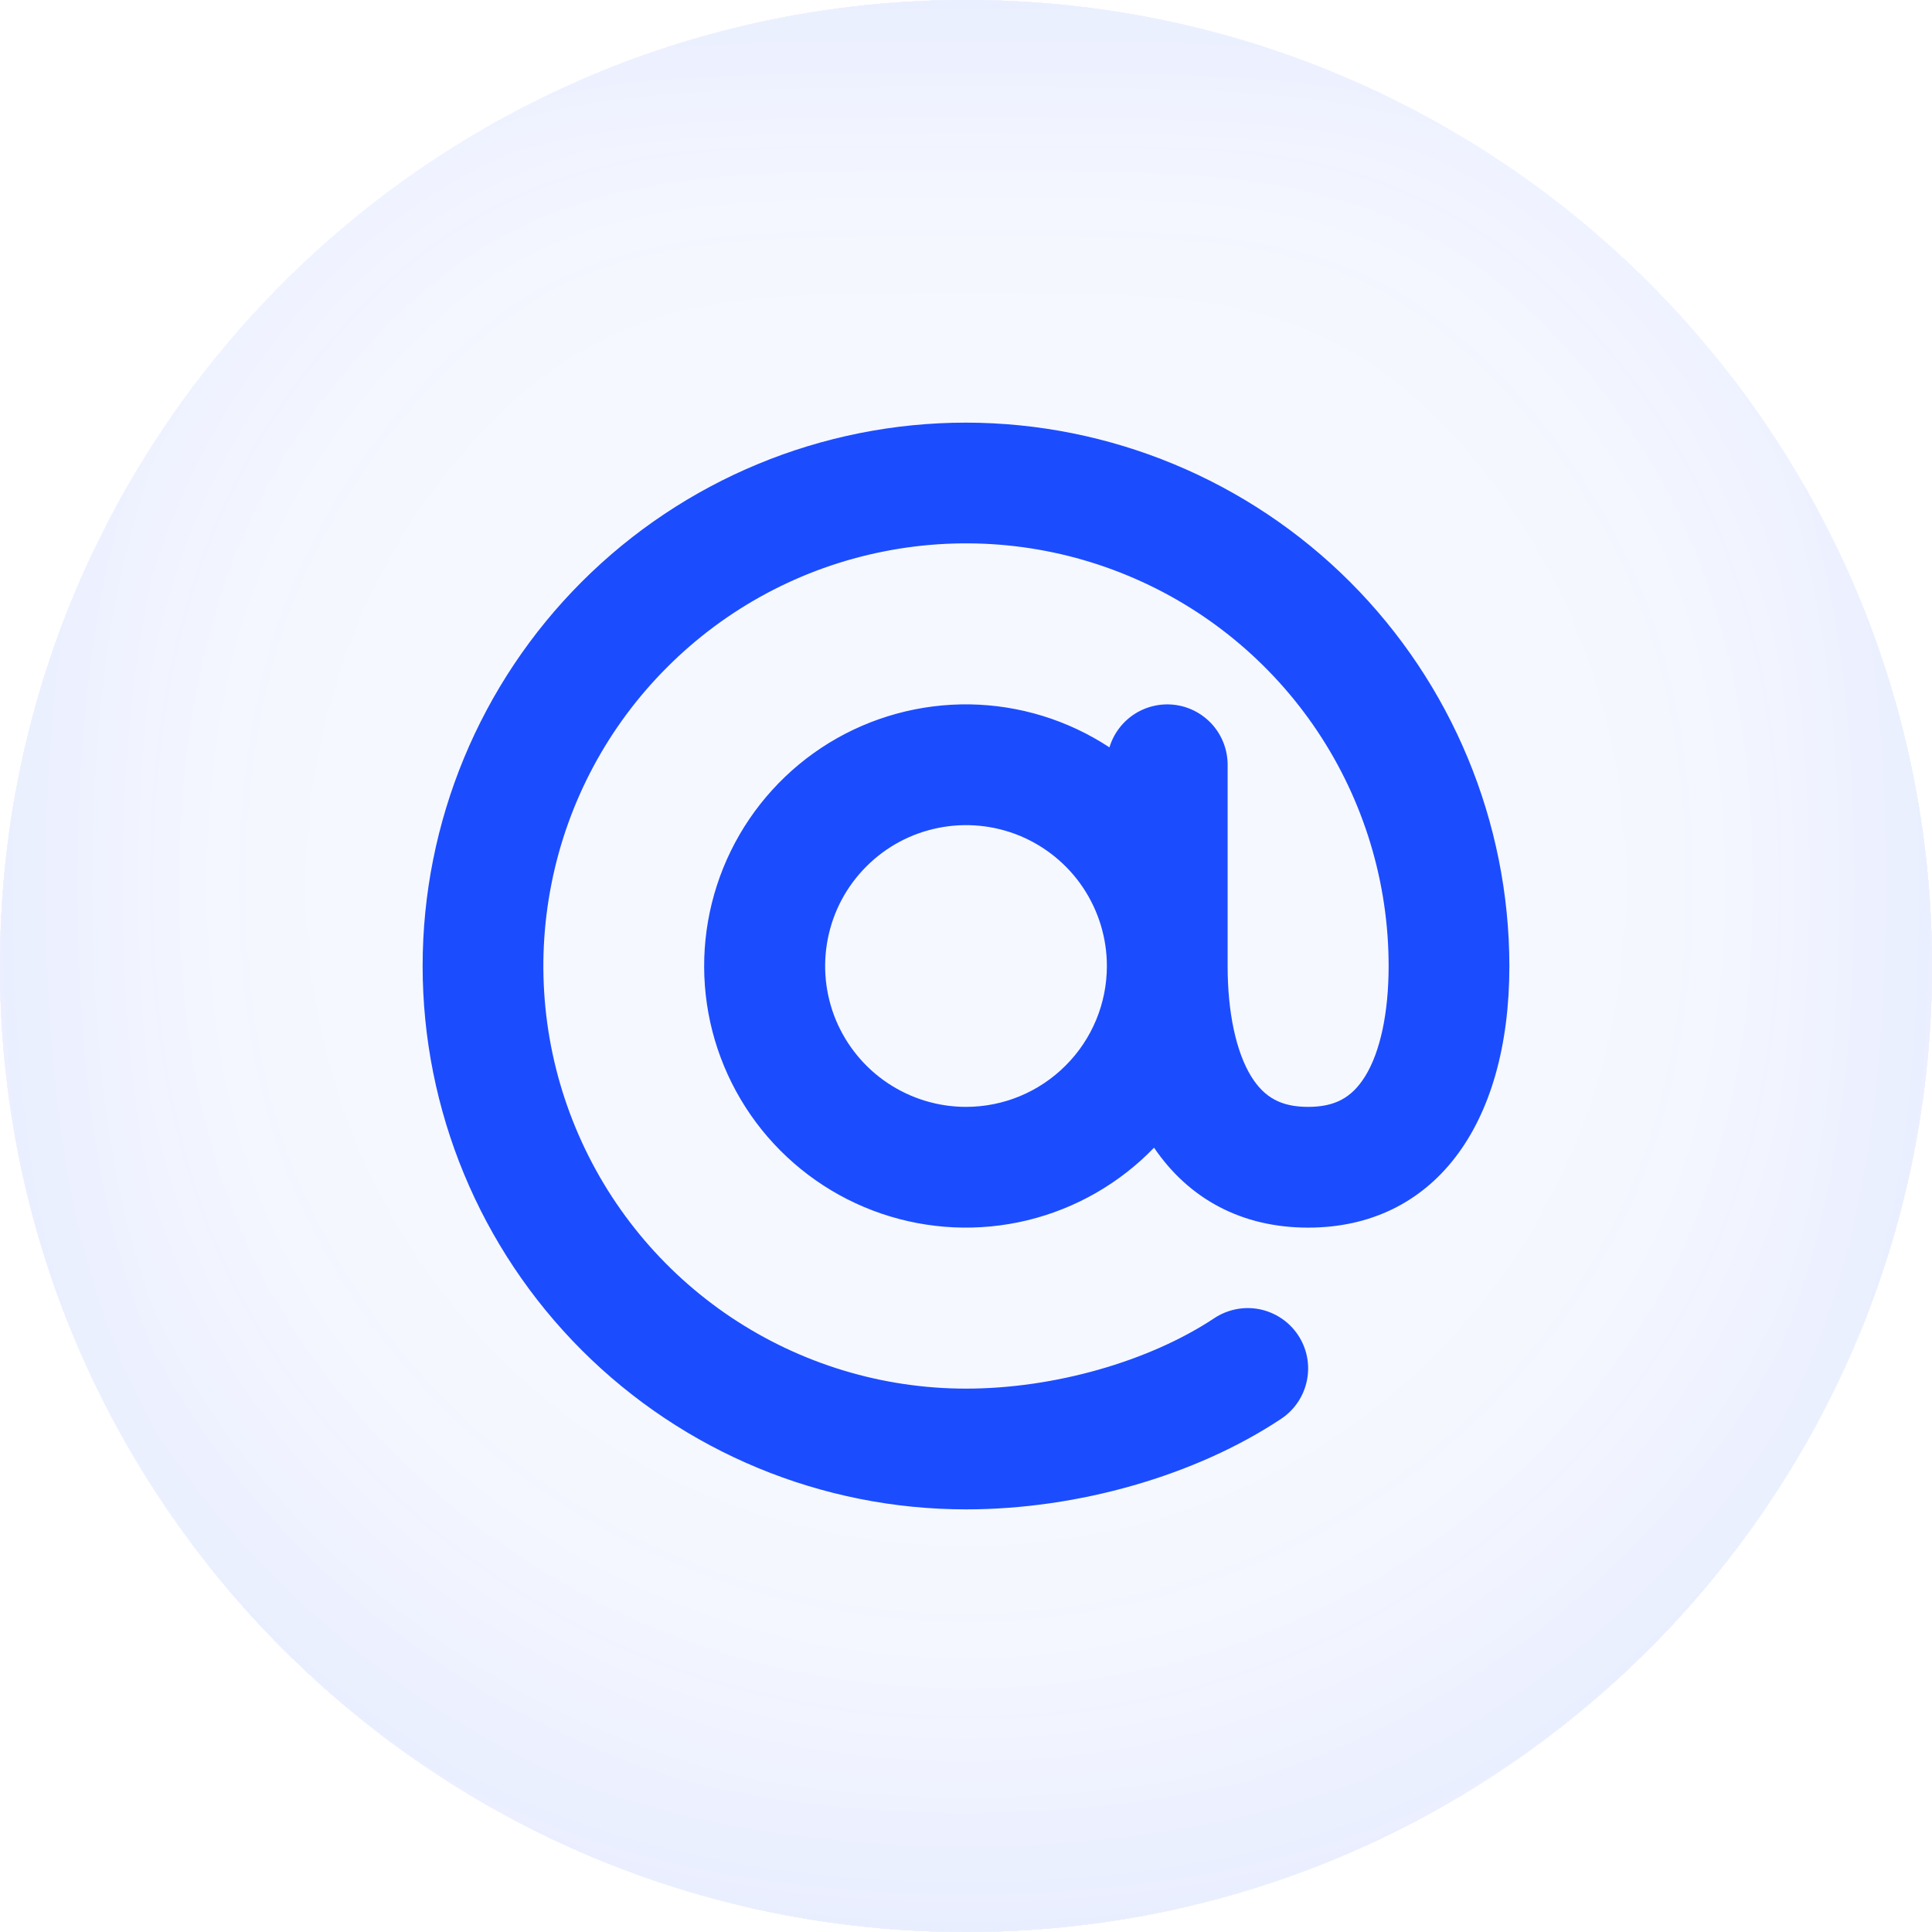
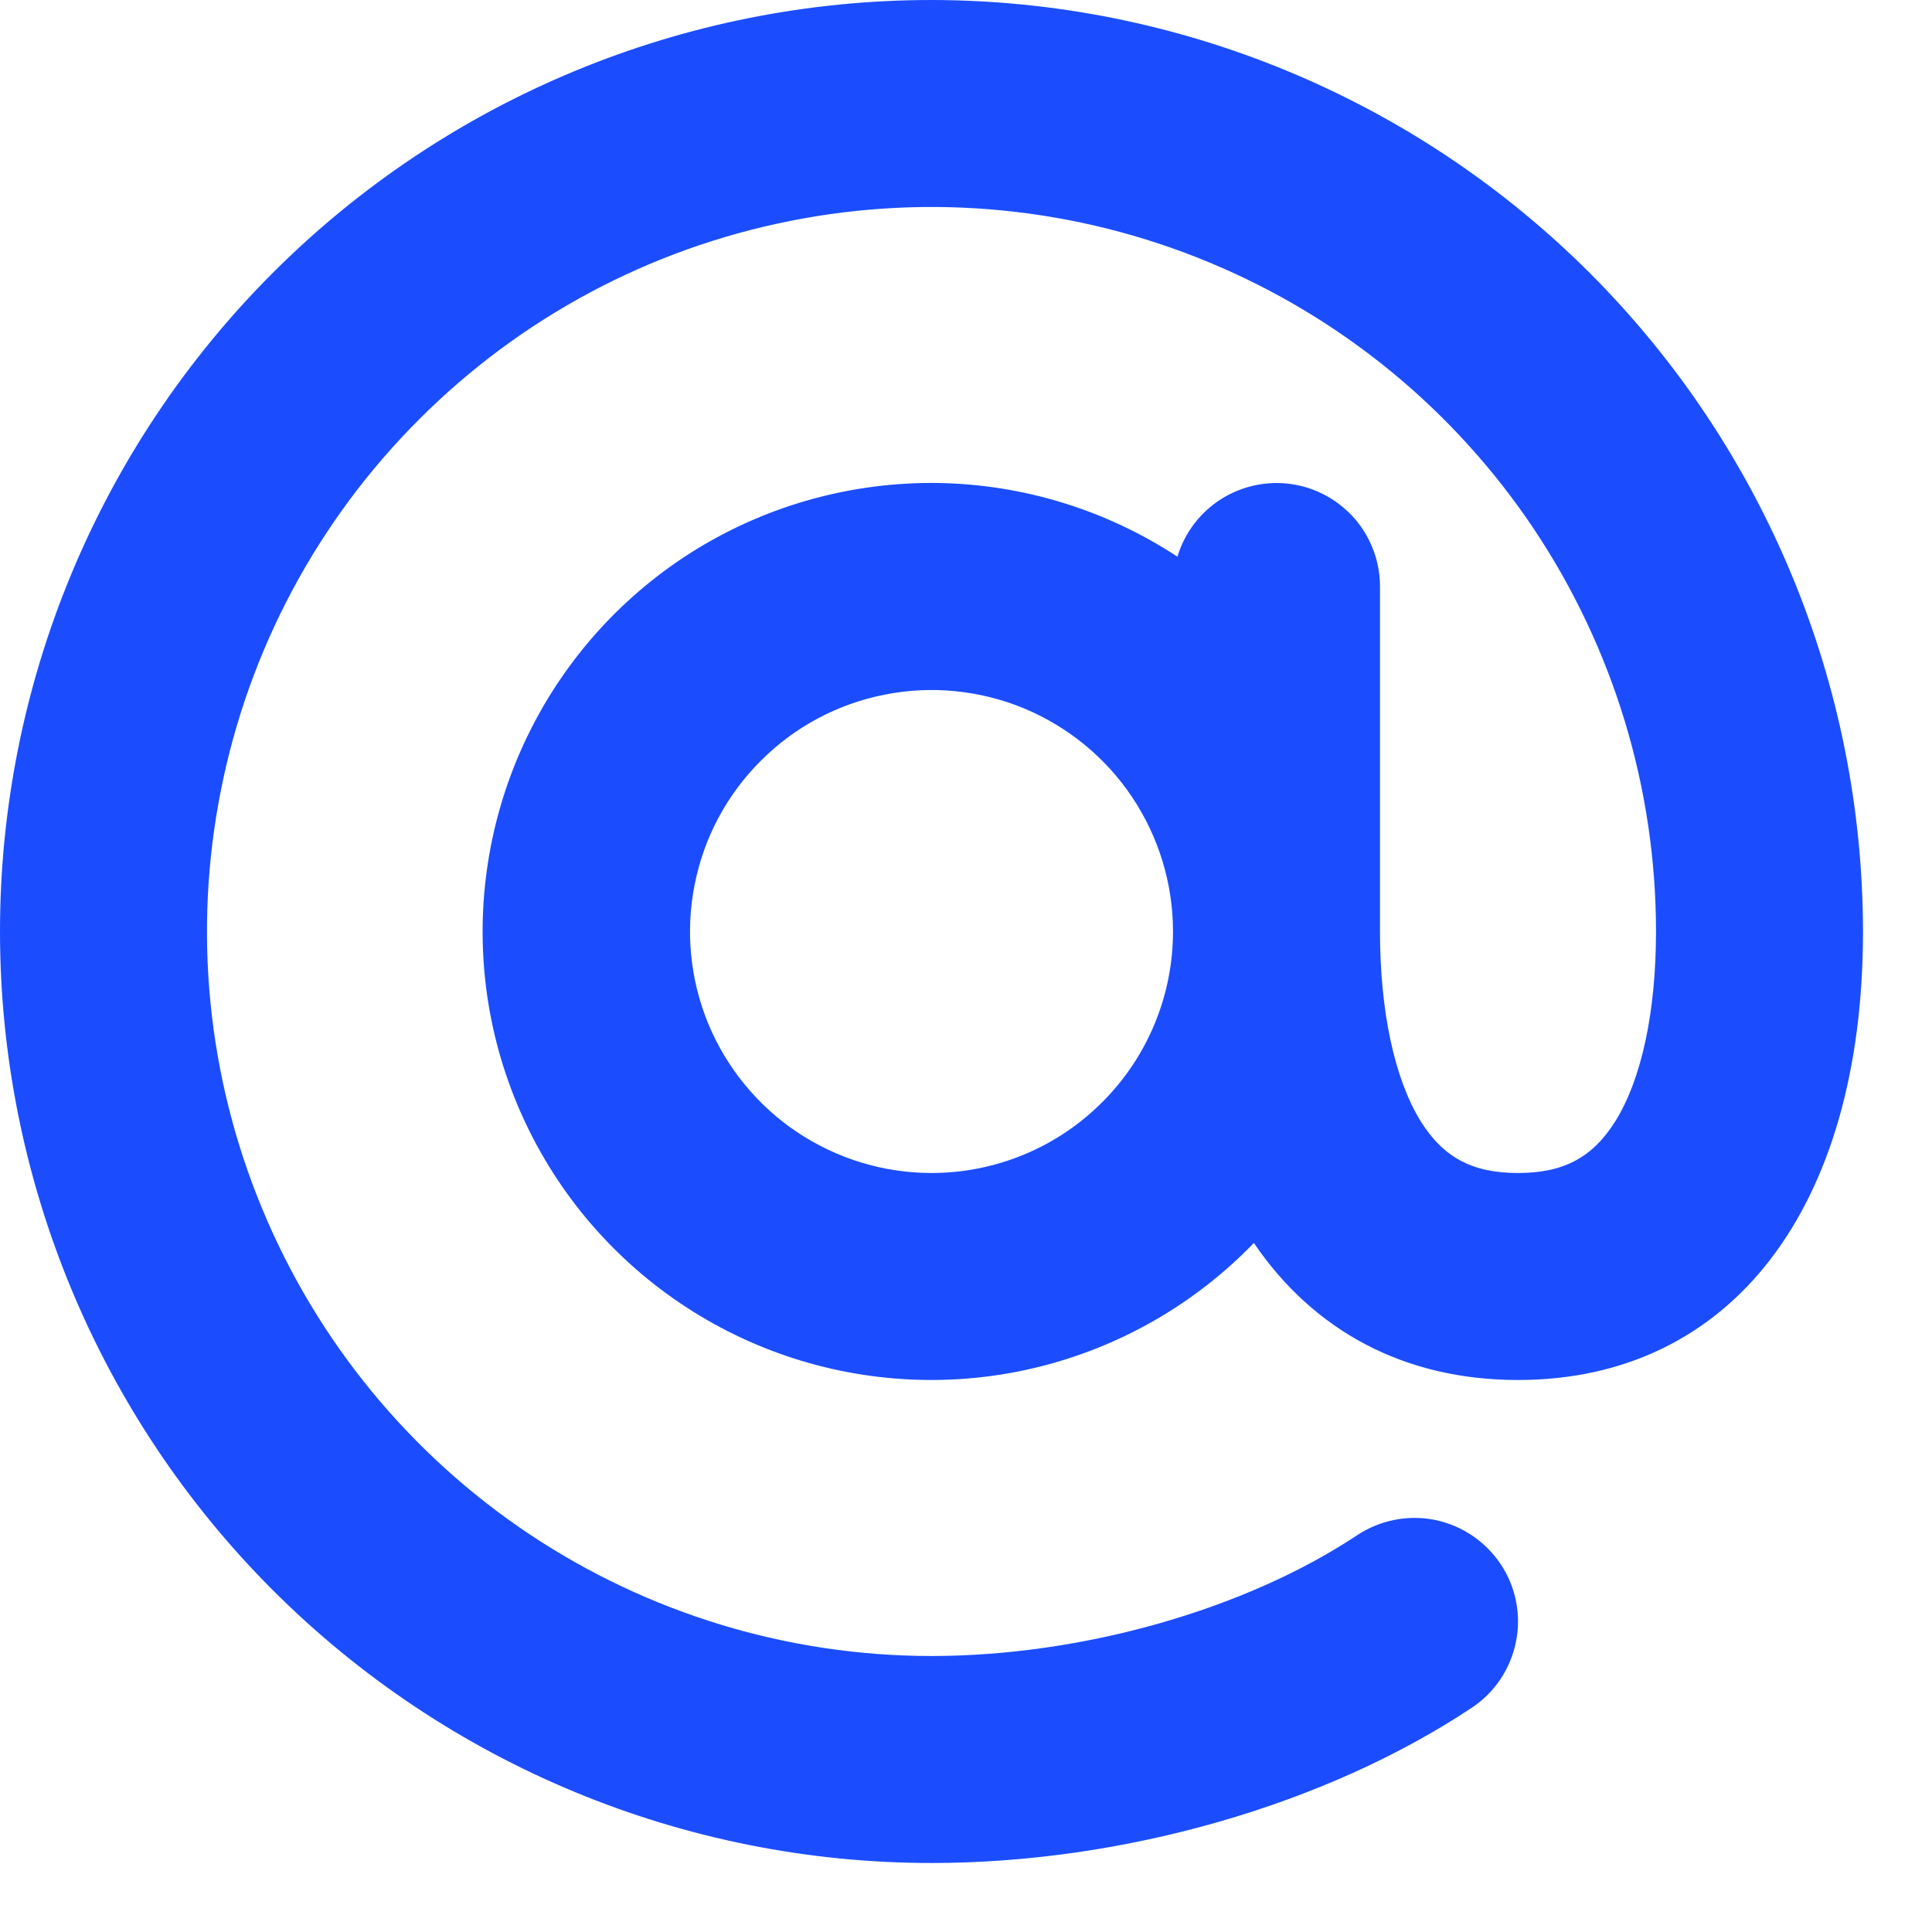
- <svg xmlns="http://www.w3.org/2000/svg" width="24" height="24" viewBox="0 0 24 24" fill="none">
-   <g filter="url(#filter0_i_16220_49731)">
-     <path d="M0 12C0 5.373 5.373 0 12 0C18.627 0 24 5.373 24 12C24 18.627 18.627 24 12 24C5.373 24 0 18.627 0 12Z" fill="#1B4DFF" fill-opacity="0.04" />
-     <path d="M12 5.25C10.21 5.25 8.493 5.961 7.227 7.227C5.961 8.493 5.25 10.21 5.25 12C5.25 13.79 5.961 15.507 7.227 16.773C8.493 18.039 10.21 18.75 12 18.75C13.392 18.75 14.856 18.329 15.915 17.625C16.081 17.515 16.196 17.343 16.235 17.148C16.275 16.953 16.235 16.75 16.125 16.585C16.015 16.419 15.843 16.304 15.648 16.264C15.453 16.225 15.25 16.265 15.084 16.375C14.272 16.914 13.091 17.25 12 17.25C10.962 17.25 9.947 16.942 9.083 16.365C8.22 15.788 7.547 14.968 7.15 14.009C6.752 13.05 6.648 11.994 6.851 10.976C7.053 9.957 7.553 9.022 8.288 8.288C9.022 7.553 9.957 7.053 10.976 6.851C11.994 6.648 13.05 6.752 14.009 7.15C14.968 7.547 15.788 8.22 16.365 9.083C16.942 9.947 17.25 10.962 17.25 12C17.25 12.581 17.146 13.068 16.957 13.372C16.792 13.637 16.582 13.75 16.25 13.75C15.918 13.75 15.708 13.637 15.543 13.372C15.356 13.068 15.25 12.581 15.25 12V9.5C15.25 9.32 15.185 9.146 15.068 9.01C14.95 8.874 14.787 8.784 14.609 8.758C14.431 8.732 14.25 8.771 14.098 8.867C13.946 8.964 13.834 9.111 13.782 9.284C13.266 8.945 12.665 8.76 12.048 8.75C11.431 8.741 10.824 8.907 10.298 9.229C9.772 9.552 9.349 10.018 9.078 10.572C8.807 11.126 8.699 11.746 8.767 12.36C8.835 12.973 9.077 13.554 9.463 14.035C9.85 14.516 10.365 14.877 10.949 15.076C11.533 15.275 12.162 15.304 12.761 15.159C13.361 15.014 13.907 14.701 14.336 14.257C14.769 14.894 15.426 15.25 16.25 15.25C17.792 15.25 18.75 14.005 18.75 12C18.748 10.21 18.036 8.495 16.771 7.229C15.505 5.964 13.79 5.252 12 5.25ZM12 13.75C11.654 13.75 11.316 13.647 11.028 13.455C10.74 13.263 10.516 12.989 10.383 12.67C10.251 12.35 10.216 11.998 10.284 11.659C10.351 11.319 10.518 11.007 10.763 10.763C11.007 10.518 11.319 10.351 11.659 10.284C11.998 10.216 12.35 10.251 12.67 10.383C12.989 10.516 13.263 10.74 13.455 11.028C13.647 11.316 13.75 11.654 13.75 12C13.75 12.464 13.566 12.909 13.237 13.237C12.909 13.566 12.464 13.75 12 13.75Z" fill="#1B4DFF" />
-   </g>
-   <defs>
-     <filter id="filter0_i_16220_49731" x="0" y="-1" width="24" height="25" filterUnits="userSpaceOnUse" color-interpolation-filters="sRGB">
-       <feFlood flood-opacity="0" result="BackgroundImageFix" />
-       <feBlend mode="normal" in="SourceGraphic" in2="BackgroundImageFix" result="shape" />
-       <feColorMatrix in="SourceAlpha" type="matrix" values="0 0 0 0 0 0 0 0 0 0 0 0 0 0 0 0 0 0 127 0" result="hardAlpha" />
-       <feOffset dy="-1" />
-       <feGaussianBlur stdDeviation="2" />
-       <feComposite in2="hardAlpha" operator="arithmetic" k2="-1" k3="1" />
-       <feColorMatrix type="matrix" values="0 0 0 0 0.106 0 0 0 0 0.302 0 0 0 0 1 0 0 0 0.08 0" />
-       <feBlend mode="normal" in2="shape" result="effect1_innerShadow_16220_49731" />
-     </filter>
-   </defs>
+ <svg xmlns="http://www.w3.org/2000/svg" width="14" height="14" viewBox="0 0 14 14" fill="none">
+   <path d="M6.75 0C4.96 0 3.243 0.711 1.977 1.977C0.711 3.243 0 4.96 0 6.75C0 8.54 0.711 10.257 1.977 11.523C3.243 12.789 4.96 13.5 6.75 13.5C8.142 13.5 9.606 13.079 10.665 12.375C10.831 12.265 10.946 12.093 10.985 11.898C11.025 11.703 10.985 11.5 10.875 11.335C10.764 11.169 10.593 11.054 10.398 11.014C10.203 10.975 10 11.015 9.834 11.125C9.022 11.664 7.841 12 6.75 12C5.712 12 4.697 11.692 3.833 11.115C2.97 10.538 2.297 9.718 1.9 8.759C1.502 7.8 1.398 6.744 1.601 5.726C1.803 4.707 2.303 3.772 3.038 3.038C3.772 2.303 4.707 1.803 5.726 1.601C6.744 1.398 7.8 1.502 8.759 1.9C9.718 2.297 10.538 2.97 11.115 3.833C11.692 4.697 12 5.712 12 6.75C12 7.331 11.896 7.817 11.707 8.122C11.542 8.387 11.332 8.5 11 8.5C10.668 8.5 10.458 8.387 10.293 8.122C10.106 7.817 10 7.331 10 6.75V4.25C10 4.07 9.935 3.896 9.818 3.76C9.7 3.624 9.537 3.534 9.359 3.508C9.181 3.482 9 3.521 8.848 3.617C8.696 3.714 8.584 3.861 8.532 4.034C8.016 3.695 7.415 3.51 6.798 3.5C6.181 3.491 5.574 3.657 5.048 3.979C4.522 4.302 4.099 4.768 3.828 5.322C3.557 5.876 3.449 6.496 3.517 7.11C3.585 7.723 3.827 8.304 4.213 8.785C4.6 9.266 5.115 9.627 5.699 9.826C6.283 10.025 6.912 10.054 7.511 9.909C8.111 9.764 8.657 9.451 9.086 9.007C9.519 9.644 10.176 10 11 10C12.542 10 13.5 8.755 13.5 6.75C13.498 4.96 12.786 3.245 11.521 1.979C10.255 0.714 8.54 0.002 6.75 0ZM6.75 8.5C6.404 8.5 6.066 8.397 5.778 8.205C5.49 8.013 5.266 7.739 5.133 7.42C5.001 7.1 4.966 6.748 5.034 6.409C5.101 6.069 5.268 5.757 5.513 5.513C5.757 5.268 6.069 5.101 6.409 5.034C6.748 4.966 7.1 5.001 7.42 5.133C7.739 5.266 8.013 5.49 8.205 5.778C8.397 6.066 8.5 6.404 8.5 6.75C8.5 7.214 8.316 7.659 7.987 7.987C7.659 8.316 7.214 8.5 6.75 8.5Z" fill="#1B4DFF" />
</svg>
